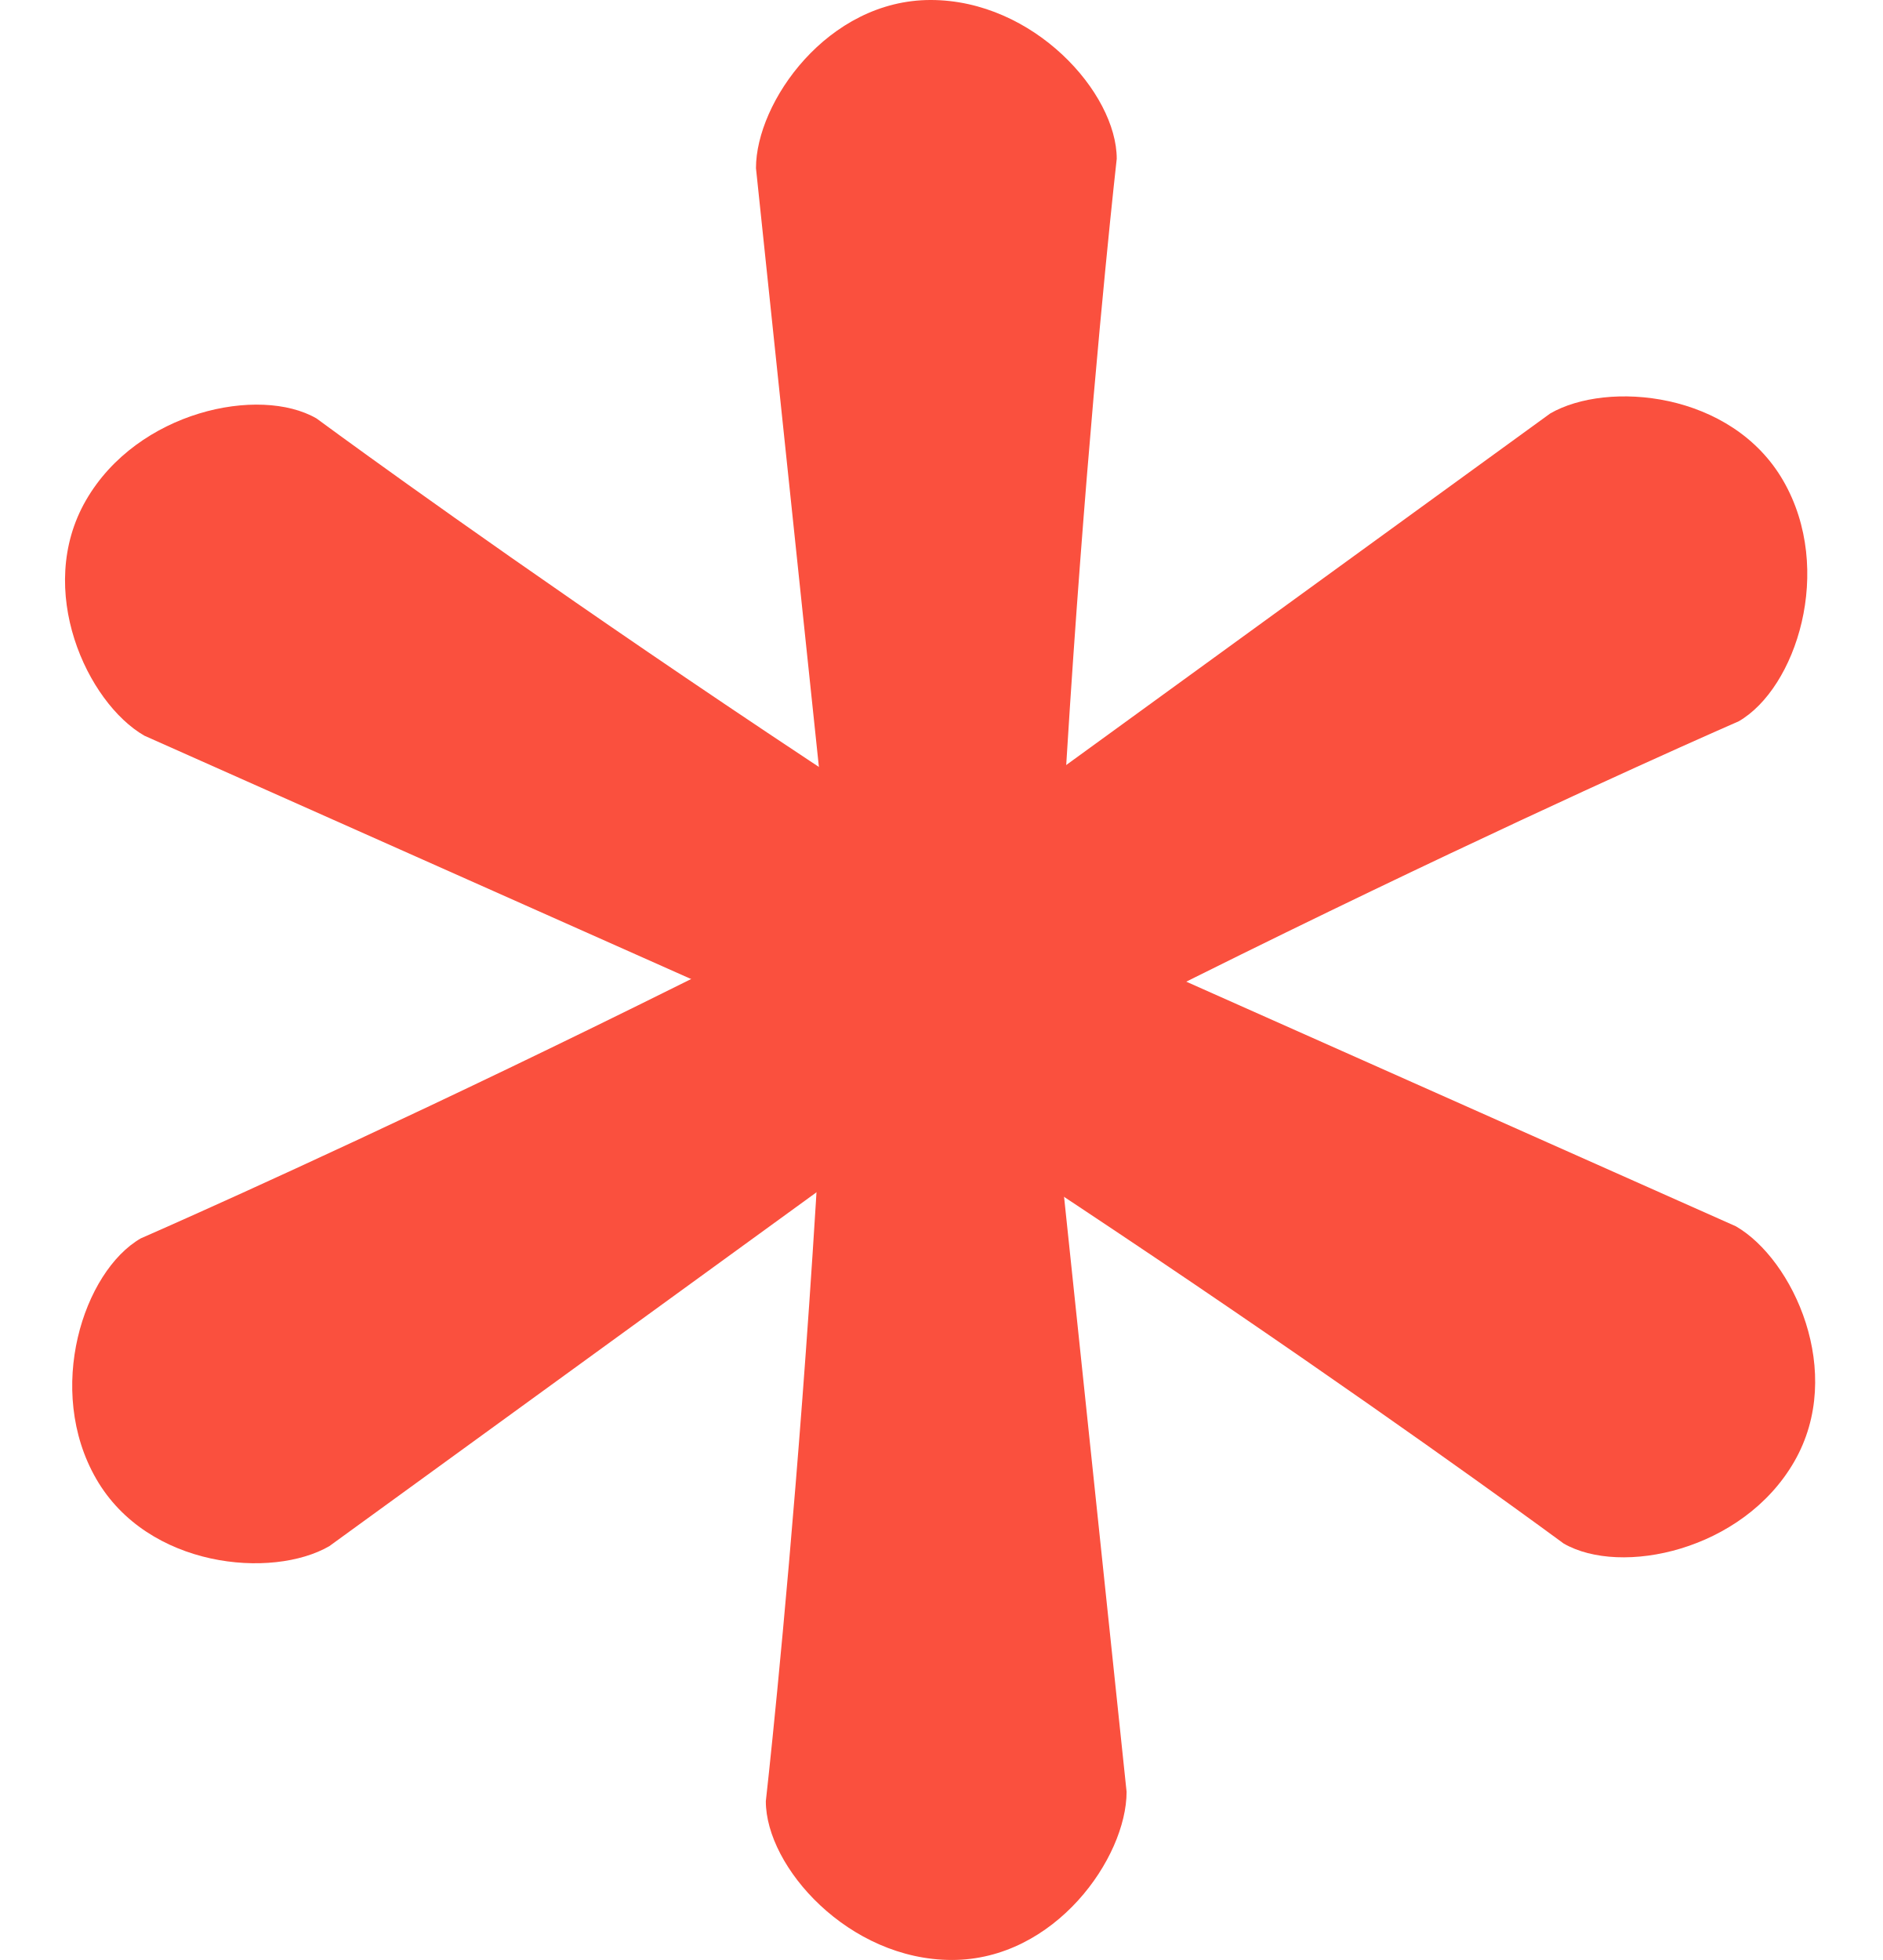
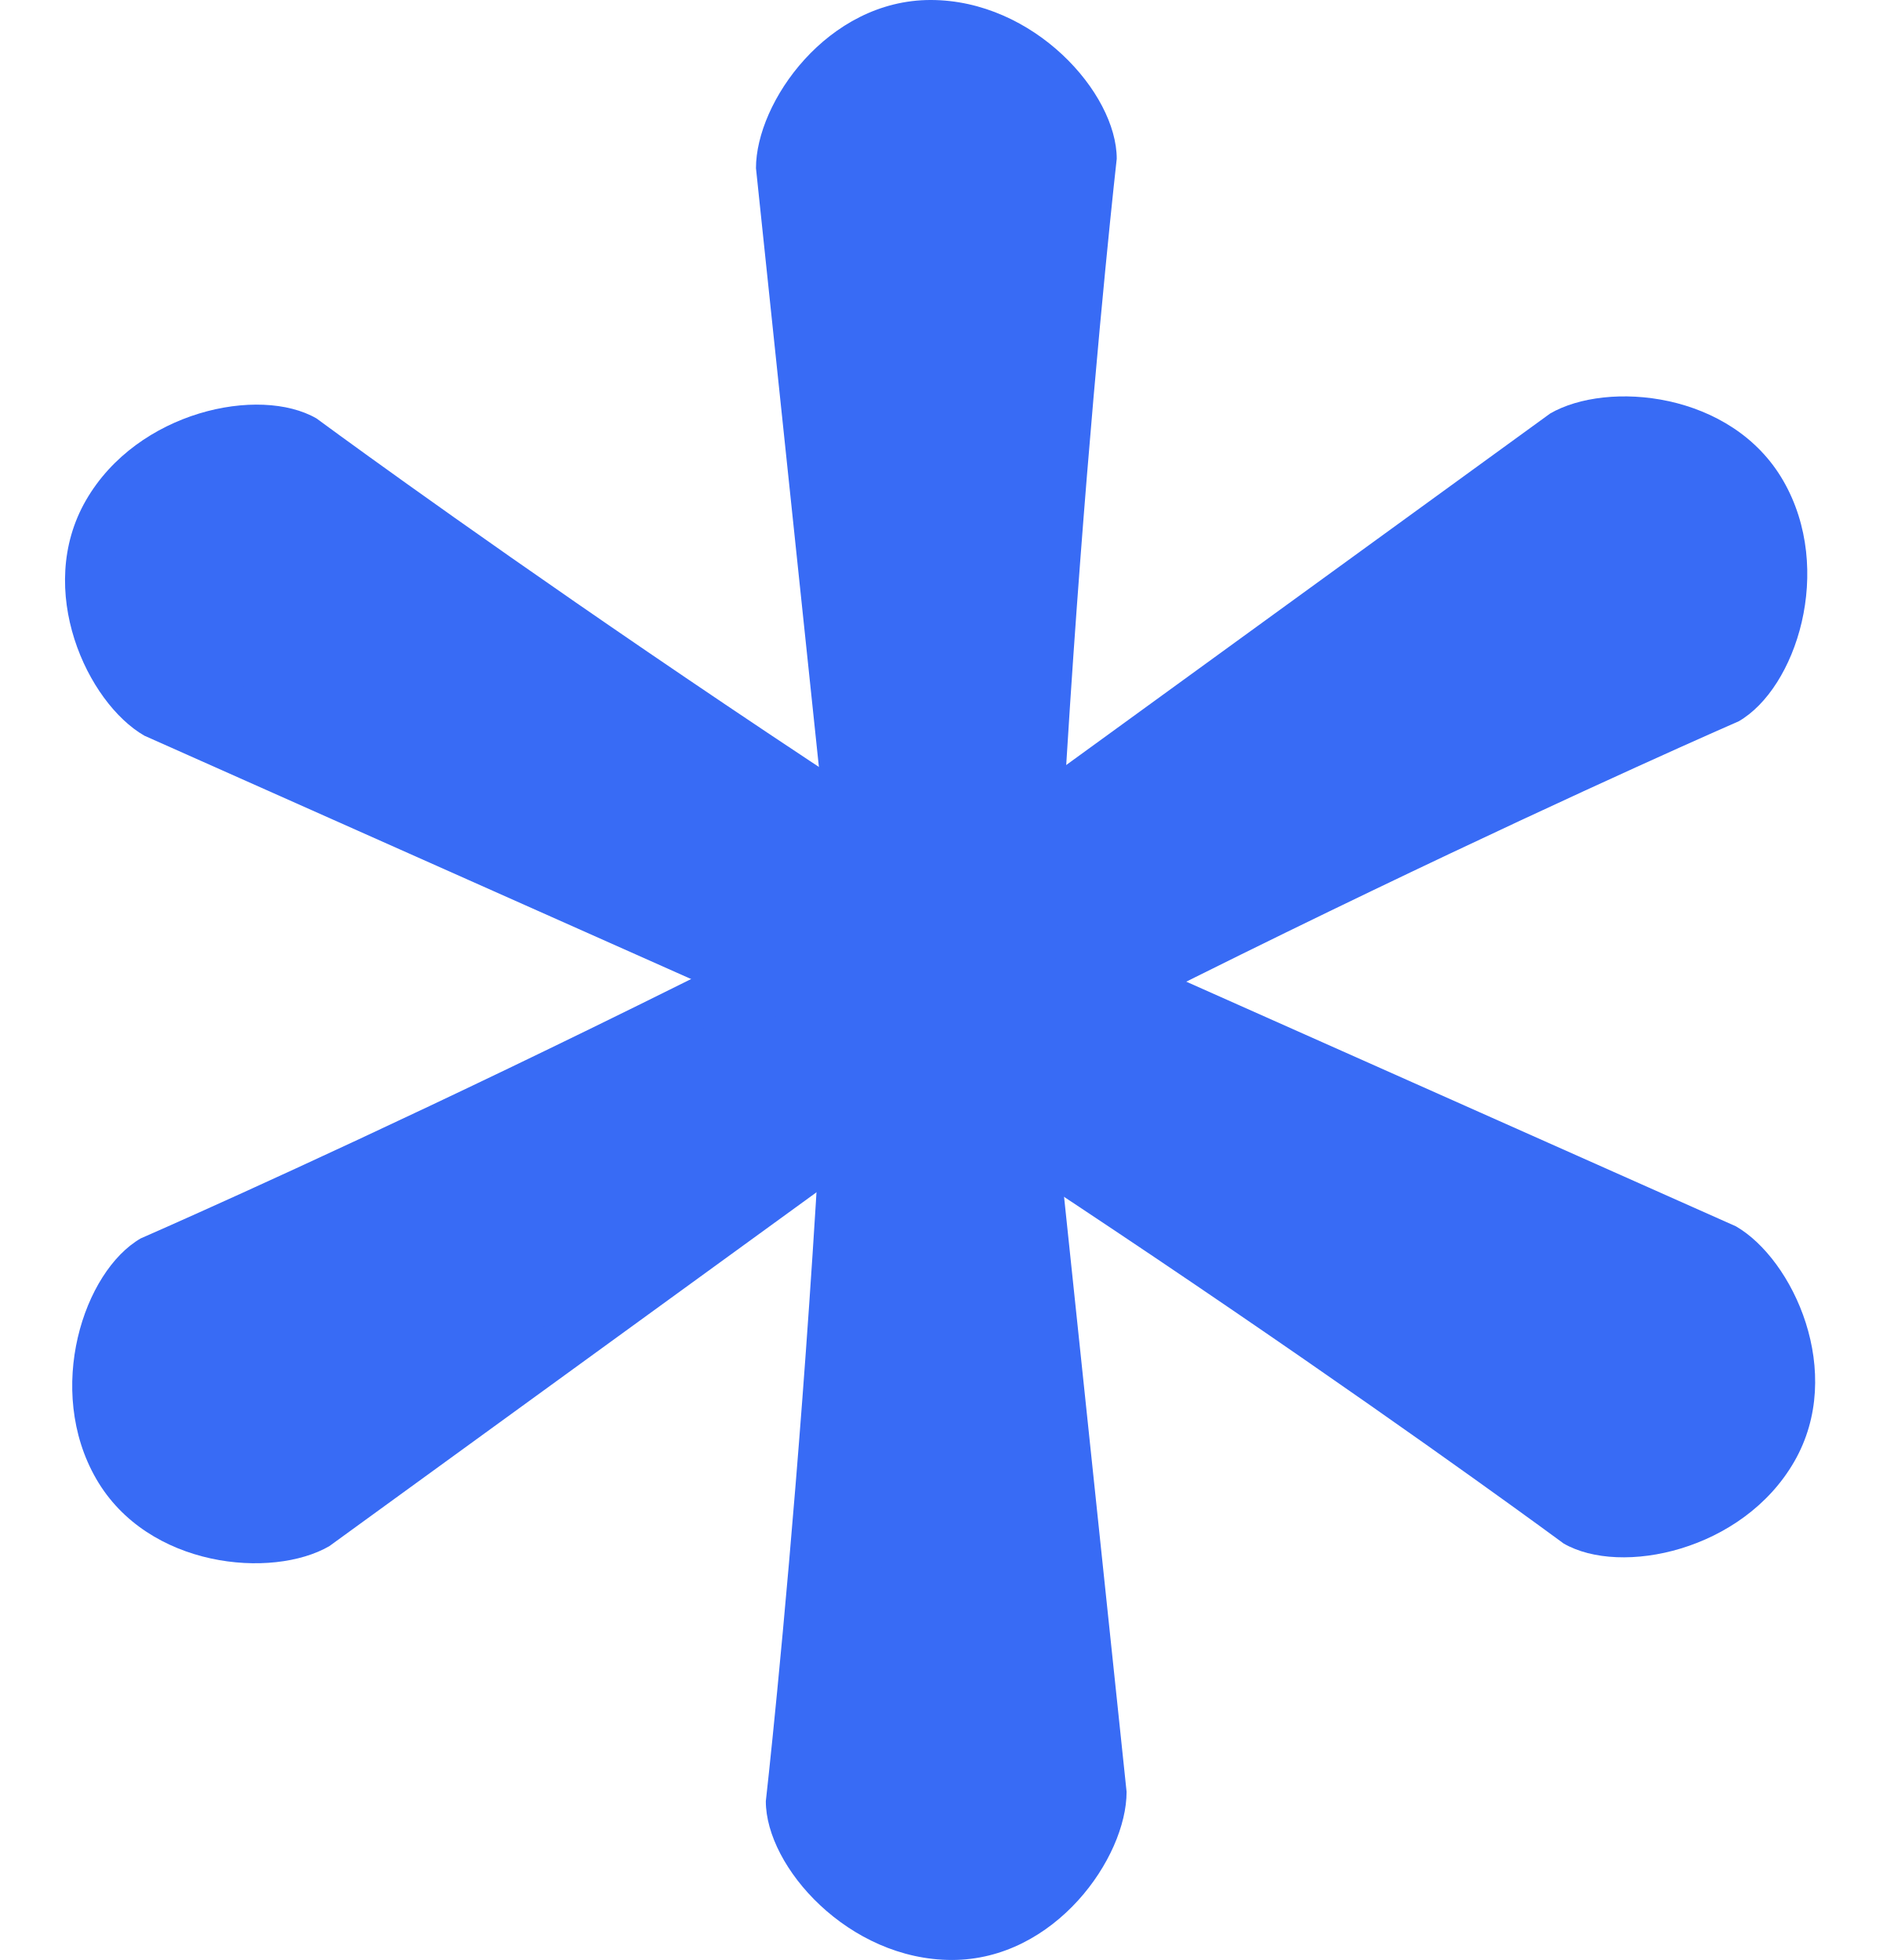
<svg xmlns="http://www.w3.org/2000/svg" width="331.517" height="345.122" viewBox="0 0 331.517 345.122">
  <g id="logo-main" transform="translate(-766.19 -193.208)">
    <g id="Group_173" data-name="Group 173" transform="matrix(-0.259, 0.966, -0.966, -0.259, 1892.139, -645.179)">
-       <path id="Path_3903" data-name="Path 3903" d="M26.044,1.686s113.6,12.885,227.1,12.885c67.646,0,86.243,5.588,81.4,17.474-2.961,7.392,6.08,15.84-83.729,9.723L27.7,65.215c-11.6,0-29.611-12.6-29.611-30.76S14.446,1.686,26.044,1.686Z" transform="translate(1322.642 809.525) rotate(-135)" fill="#fa503e" />
-       <path id="Path_3904" data-name="Path 3904" d="M133.477,129.652s113.6,12.885,227.1,12.886c67.646,0,86.243,5.588,81.4,17.474-2.961,7.392,6.08,15.84-83.729,9.723L135.129,193.182c-11.6,0-29.611-12.6-29.611-30.76S121.879,129.652,133.477,129.652Z" transform="translate(1141.91 355.663) rotate(45)" fill="#fa503e" />
+       <path id="Path_3903" data-name="Path 3903" d="M26.044,1.686s113.6,12.885,227.1,12.885c67.646,0,86.243,5.588,81.4,17.474-2.961,7.392,6.08,15.84-83.729,9.723L27.7,65.215c-11.6,0-29.611-12.6-29.611-30.76S14.446,1.686,26.044,1.686Z" transform="translate(1322.642 809.525) rotate(-135)" fill="#386bf5" />
+       <path id="Path_3904" data-name="Path 3904" d="M133.477,129.652s113.6,12.885,227.1,12.886c67.646,0,86.243,5.588,81.4,17.474-2.961,7.392,6.08,15.84-83.729,9.723L135.129,193.182c-11.6,0-29.611-12.6-29.611-30.76S121.879,129.652,133.477,129.652Z" transform="translate(1141.91 355.663) rotate(45)" fill="#386bf5" />
    </g>
    <g id="Group_174" data-name="Group 174" transform="matrix(-0.966, 0.259, -0.259, -0.966, 2287.55, 691.844)">
-       <path id="Path_3903-2" data-name="Path 3903" d="M26.044,1.686s113.6,12.885,227.1,12.885c67.646,0,86.243,5.588,81.4,17.474-2.961,7.392,6.08,15.84-83.729,9.723L27.7,65.215c-11.6,0-29.611-12.6-29.611-30.76S14.446,1.686,26.044,1.686Z" transform="translate(1322.642 809.525) rotate(-135)" fill="#fa503e" />
-       <path id="Path_3904-2" data-name="Path 3904" d="M133.477,129.652s113.6,12.885,227.1,12.886c67.646,0,86.243,5.588,81.4,17.474-2.961,7.392,6.08,15.84-83.729,9.723L135.129,193.182c-11.6,0-29.611-12.6-29.611-30.76S121.879,129.652,133.477,129.652Z" transform="translate(1141.91 355.663) rotate(45)" fill="#fa503e" />
+       <path id="Path_3903-2" data-name="Path 3903" d="M26.044,1.686s113.6,12.885,227.1,12.885c67.646,0,86.243,5.588,81.4,17.474-2.961,7.392,6.08,15.84-83.729,9.723L27.7,65.215c-11.6,0-29.611-12.6-29.611-30.76S14.446,1.686,26.044,1.686Z" transform="translate(1322.642 809.525) rotate(-135)" fill="#386bf5" />
+       <path id="Path_3904-2" data-name="Path 3904" d="M133.477,129.652s113.6,12.885,227.1,12.886c67.646,0,86.243,5.588,81.4,17.474-2.961,7.392,6.08,15.84-83.729,9.723L135.129,193.182c-11.6,0-29.611-12.6-29.611-30.76S121.879,129.652,133.477,129.652Z" transform="translate(1141.91 355.663) rotate(45)" fill="#386bf5" />
    </g>
    <g id="Group_175" data-name="Group 175" transform="translate(536.537 -971.255) rotate(45)">
-       <path id="Path_3903-3" data-name="Path 3903" d="M26.044,1.686s113.6,12.885,227.1,12.885c67.646,0,86.243,5.588,81.4,17.474-2.961,7.392,6.08,15.84-83.729,9.723L27.7,65.215c-11.6,0-29.611-12.6-29.611-30.76S14.446,1.686,26.044,1.686Z" transform="translate(1322.642 809.525) rotate(-135)" fill="#fa503e" />
-       <path id="Path_3904-3" data-name="Path 3904" d="M133.477,129.652s113.6,12.885,227.1,12.886c67.646,0,86.243,5.588,81.4,17.474-2.961,7.392,6.08,15.84-83.729,9.723L135.129,193.182c-11.6,0-29.611-12.6-29.611-30.76S121.879,129.652,133.477,129.652Z" transform="translate(1141.91 355.663) rotate(45)" fill="#fa503e" />
+       <path id="Path_3903-3" data-name="Path 3903" d="M26.044,1.686s113.6,12.885,227.1,12.885c67.646,0,86.243,5.588,81.4,17.474-2.961,7.392,6.08,15.84-83.729,9.723L27.7,65.215c-11.6,0-29.611-12.6-29.611-30.76S14.446,1.686,26.044,1.686Z" transform="translate(1322.642 809.525) rotate(-135)" fill="#386bf5" />
+       <path id="Path_3904-3" data-name="Path 3904" d="M133.477,129.652s113.6,12.885,227.1,12.886c67.646,0,86.243,5.588,81.4,17.474-2.961,7.392,6.08,15.84-83.729,9.723L135.129,193.182c-11.6,0-29.611-12.6-29.611-30.76S121.879,129.652,133.477,129.652Z" transform="translate(1141.91 355.663) rotate(45)" fill="#386bf5" />
    </g>
  </g>
</svg>
